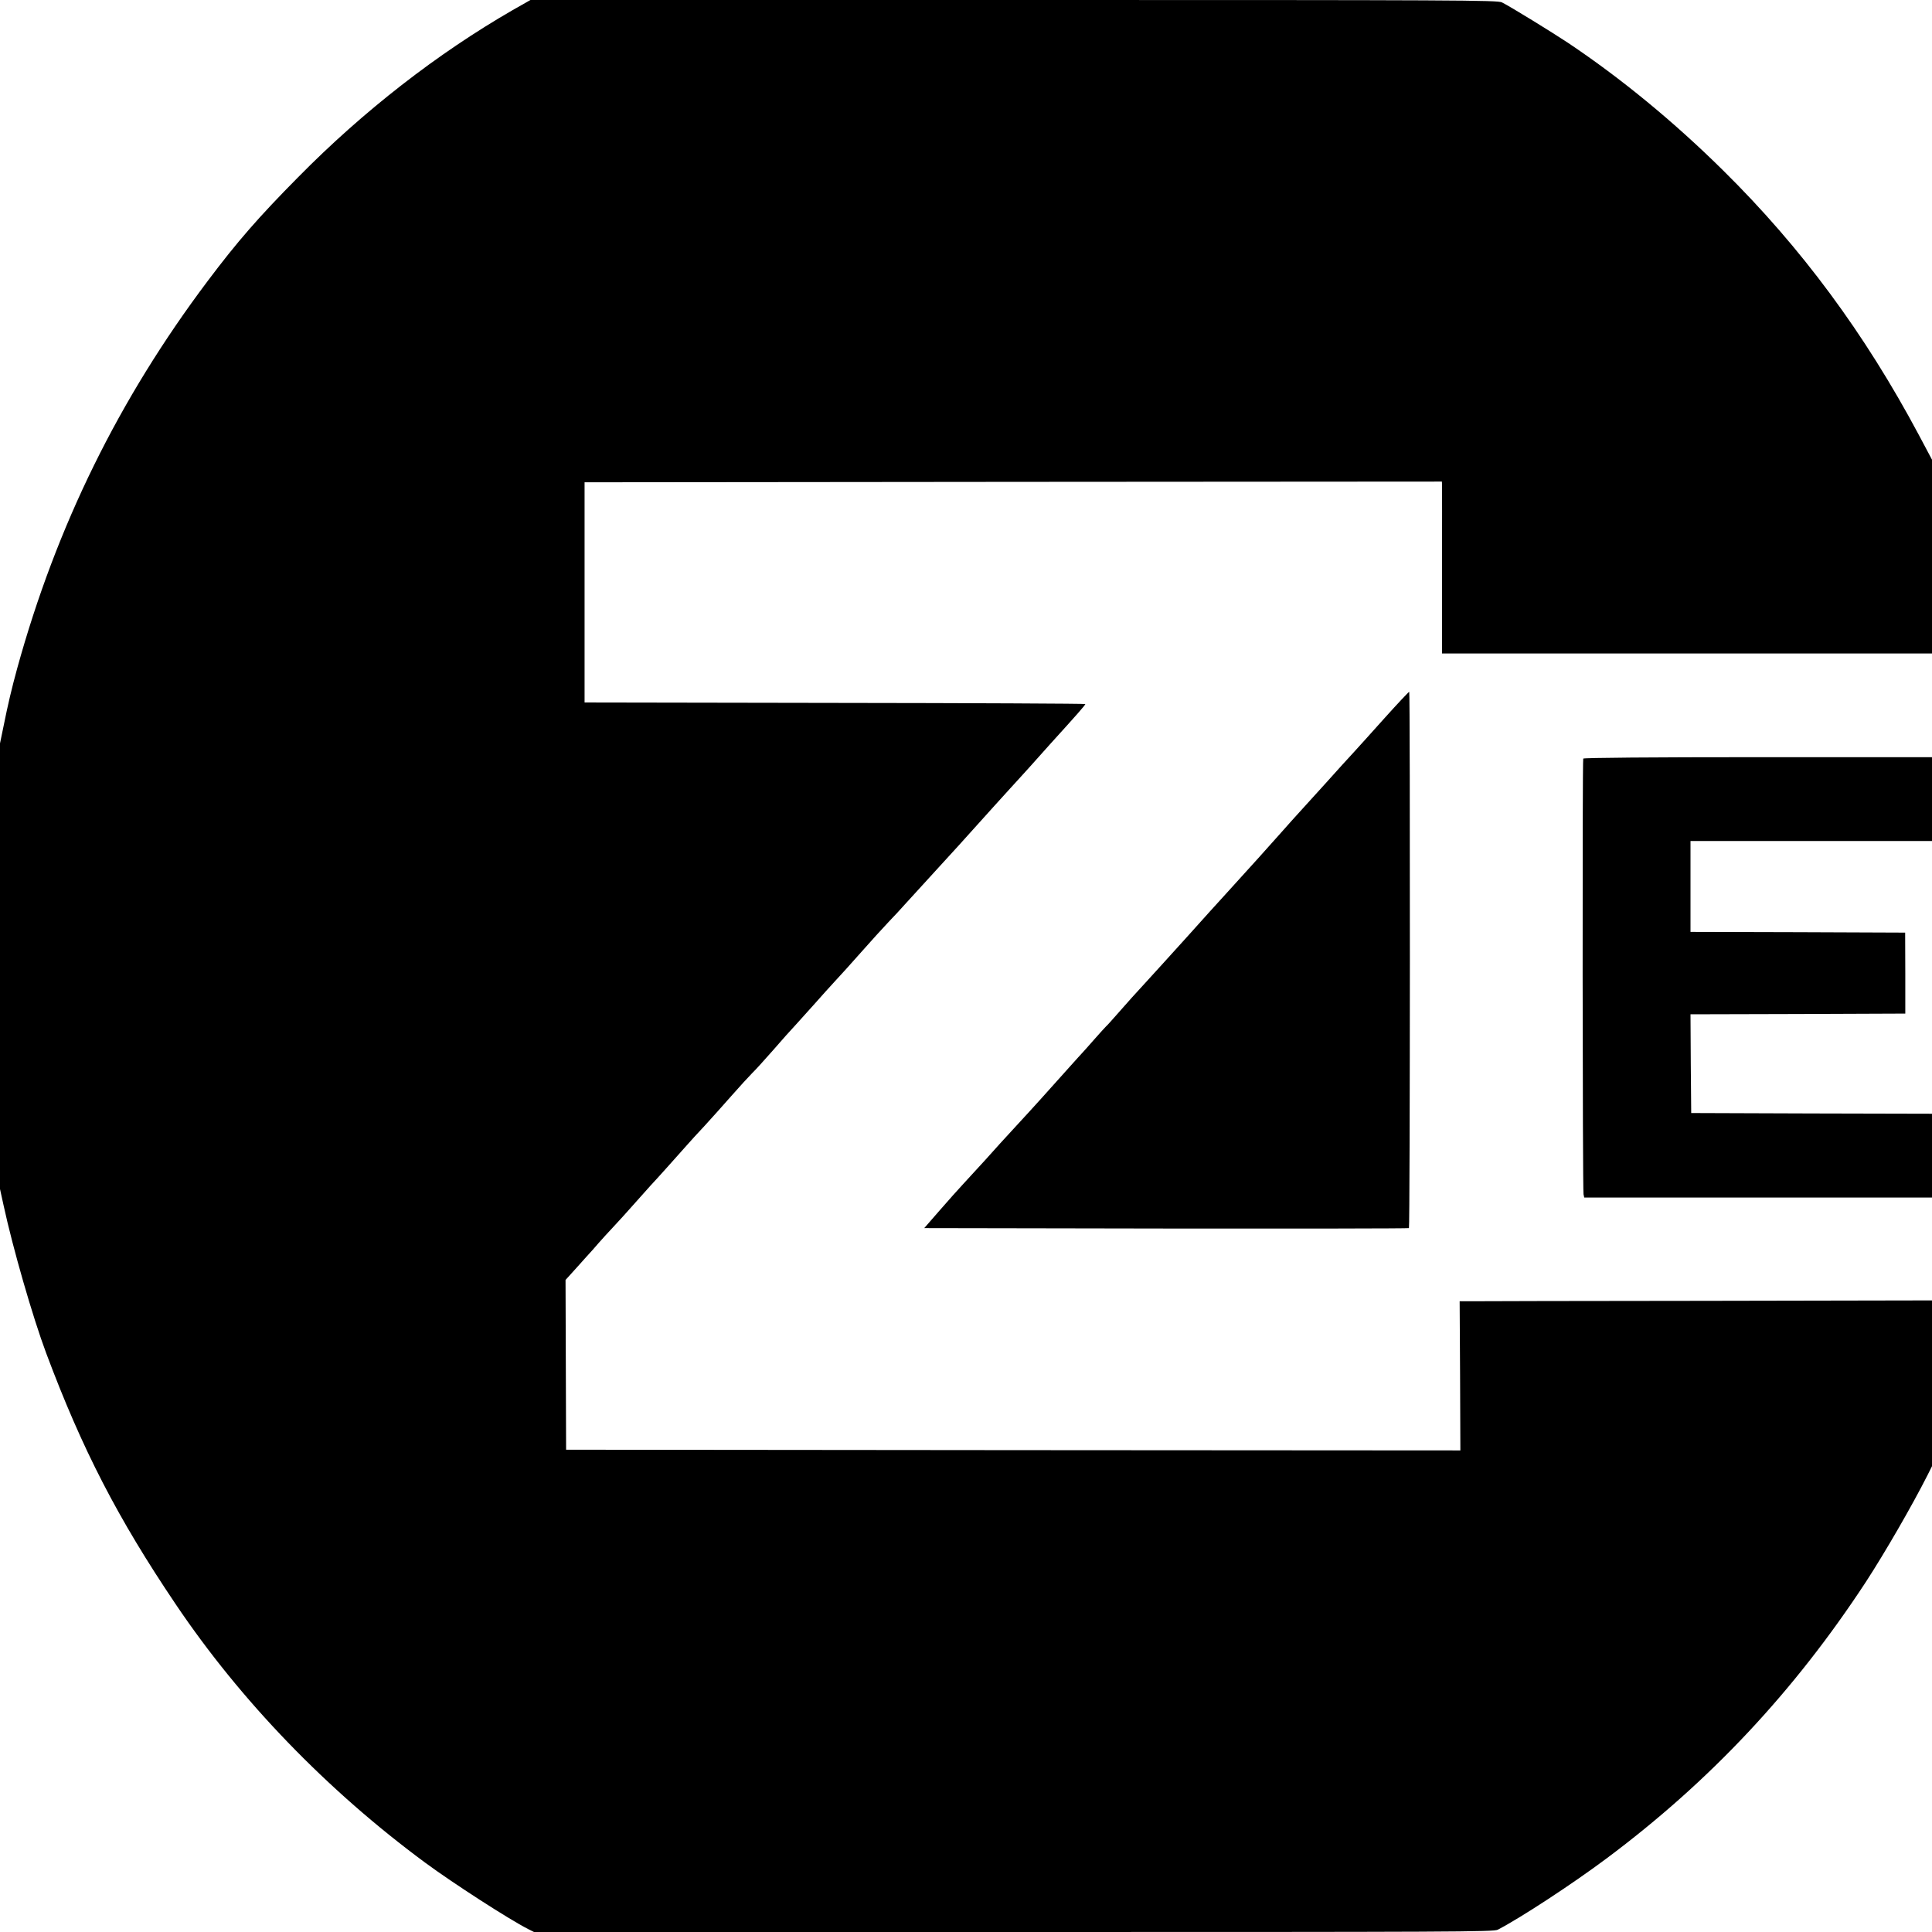
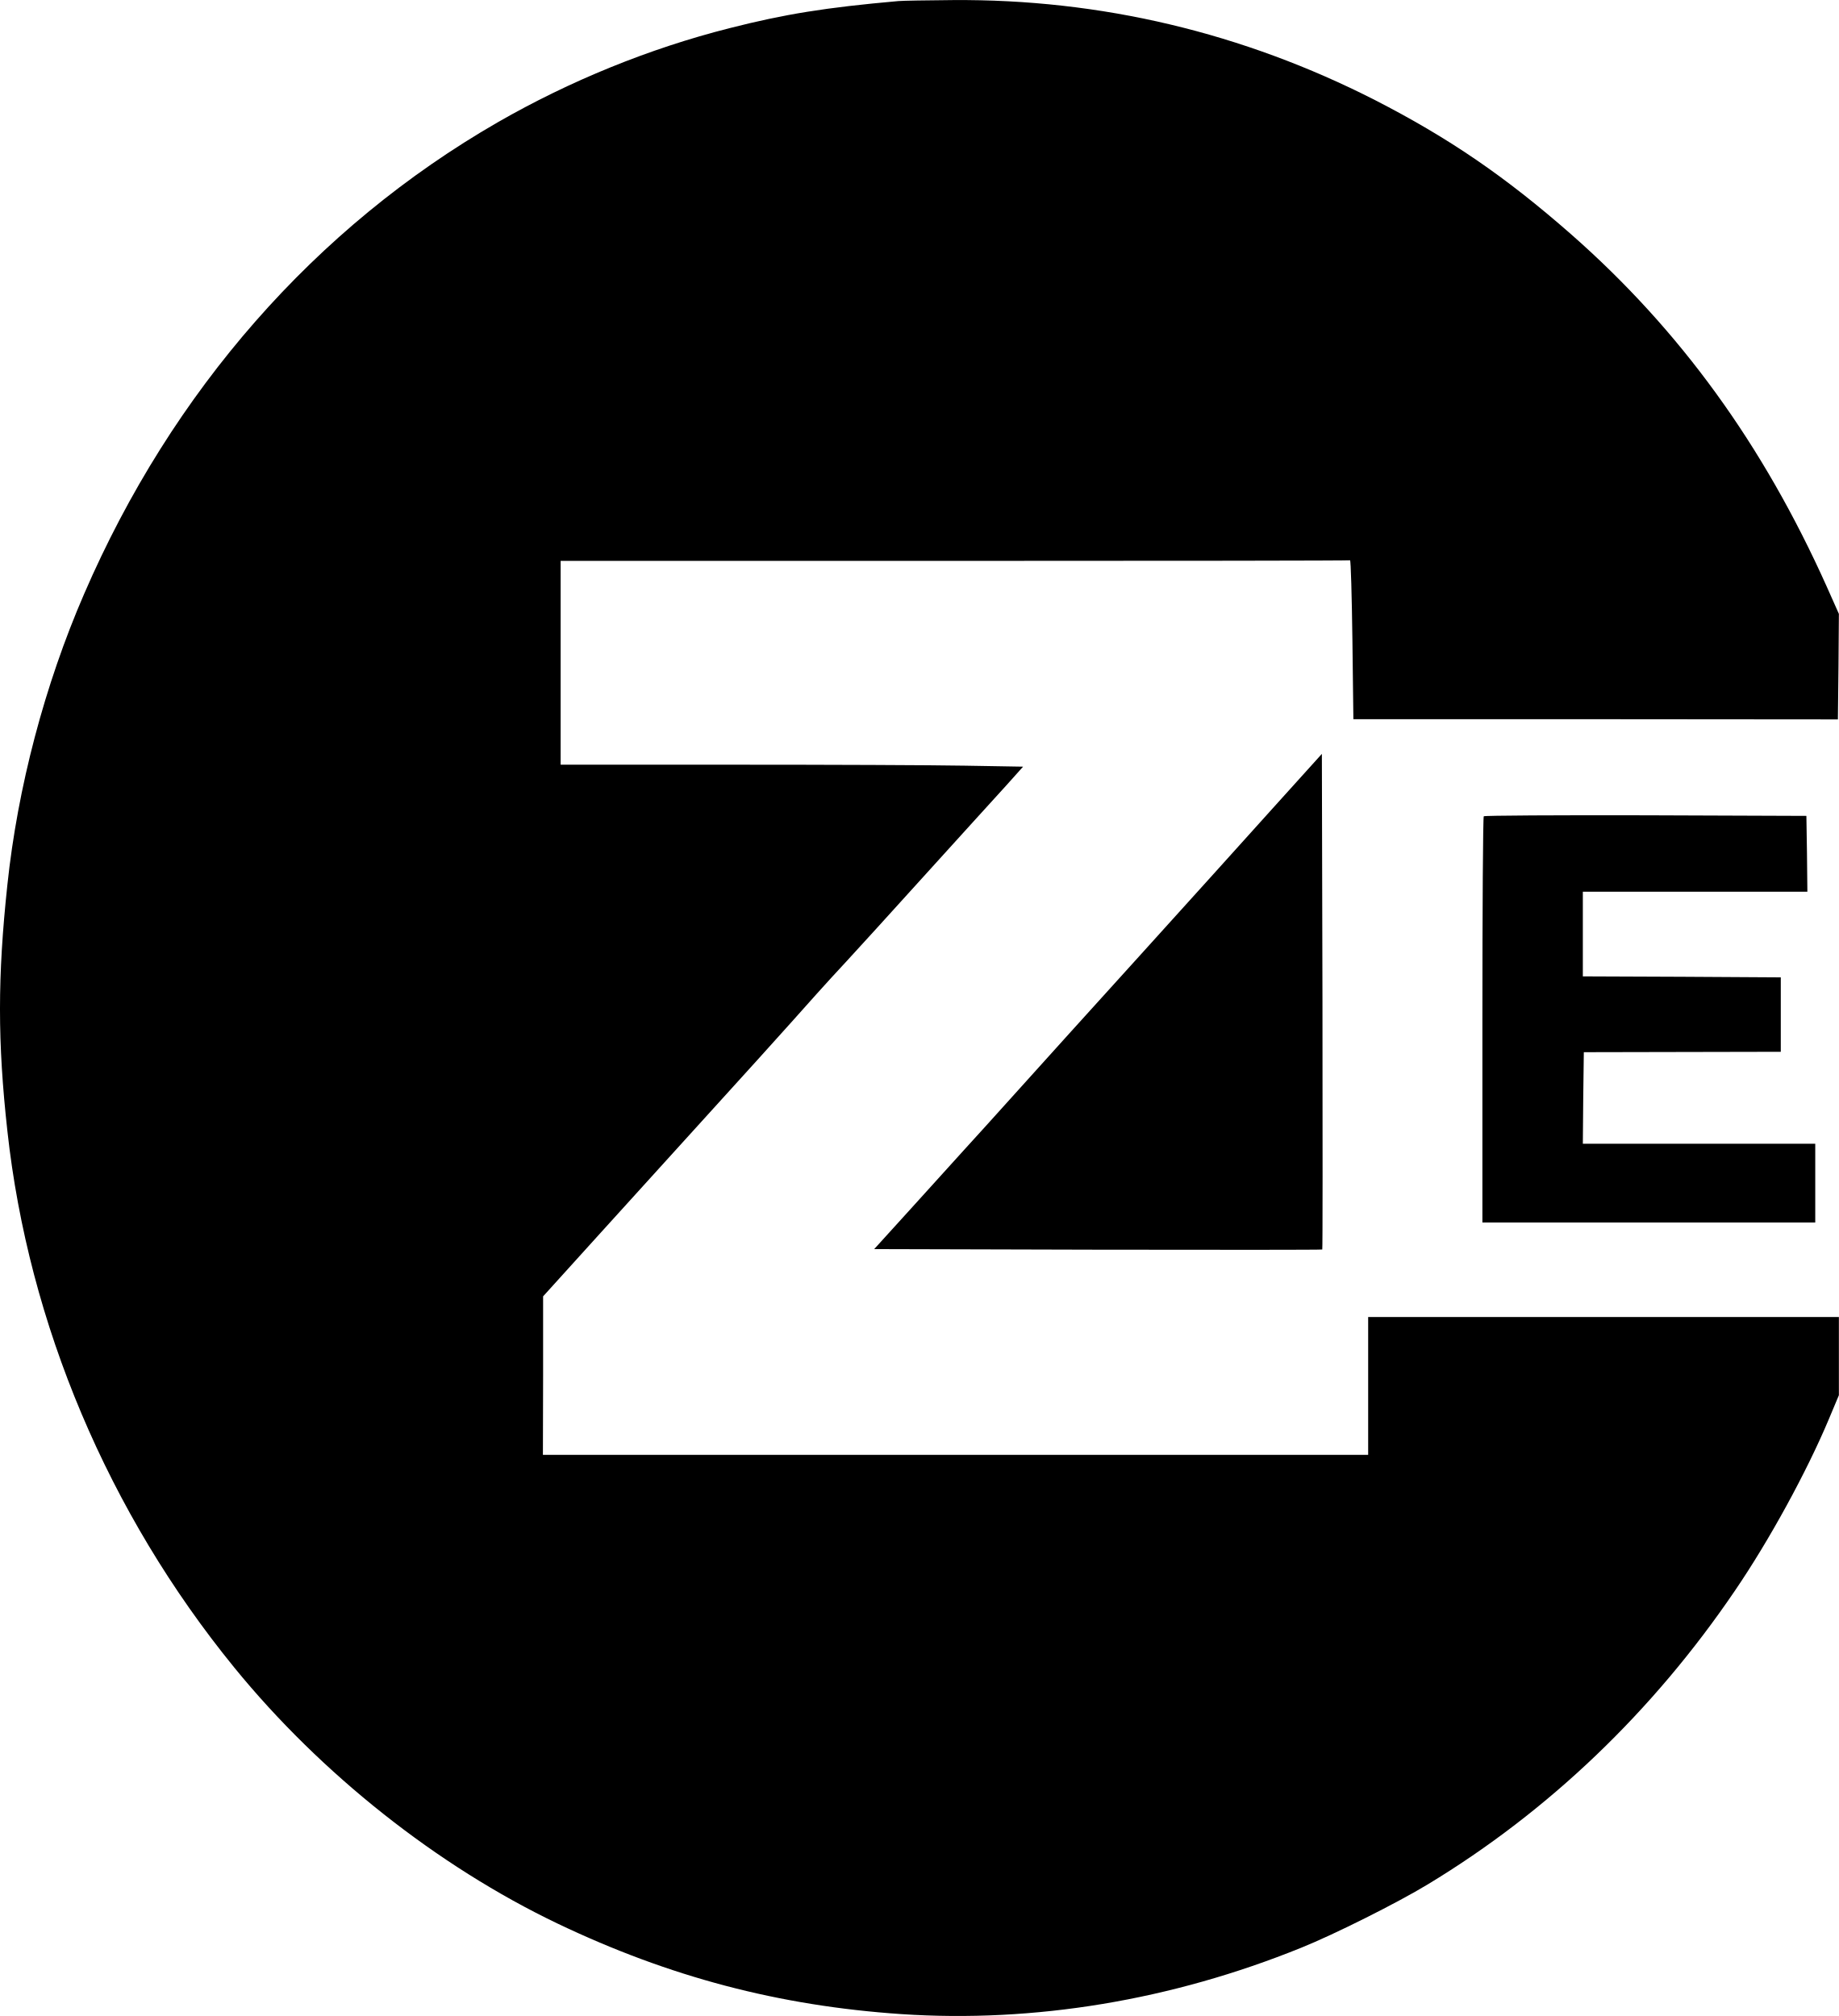
- <svg xmlns="http://www.w3.org/2000/svg" version="1.0" width="1360pt" height="1360pt" viewBox="0 0 1360 1360" preserveAspectRatio="xMidYMid meet">
-   <g transform="translate(0,1360) scale(0.1,-0.1)" fill="#000000" stroke="none">
-     <path d="M3609 13529 c-529 -305 -1051 -710 -1510 -1176 -279 -282 -428 -453 -637 -731 -625 -831 -1064 -1723 -1341 -2727 -38 -139 -65 -252 -96 -407 l-25 -121 0 -1569 0 -1568 25 -114 c65 -301 206 -790 300 -1041 254 -679 504 -1163 912 -1768 458 -680 1064 -1308 1756 -1819 198 -146 589 -398 724 -467 l42 -21 3376 0 c3117 0 3378 1 3408 16 162 84 521 319 765 501 729 544 1322 1177 1827 1948 134 206 326 538 434 752 l31 62 0 583 0 584 -1592 -3 c-876 -1 -1624 -2 -1663 -3 l-70 0 3 -525 2 -525 -3147 2 -3148 3 -2 598 -2 597 47 52 c26 29 70 77 97 108 28 30 68 75 89 100 22 25 69 77 105 115 36 39 98 106 136 150 39 44 95 106 125 140 51 54 170 188 260 289 19 22 73 81 119 130 46 50 131 145 189 211 58 66 124 138 146 160 23 22 88 94 146 160 57 66 131 149 165 185 33 36 94 104 135 150 41 47 102 114 135 150 34 36 117 128 185 205 68 77 156 174 195 215 40 41 92 98 116 125 25 28 124 136 220 241 96 104 228 250 294 324 66 74 168 186 226 250 58 63 121 133 140 154 19 22 84 94 144 161 188 207 245 272 245 279 0 3 -793 7 -1762 8 l-1763 3 0 775 0 775 3018 3 3017 2 1 -22 c0 -13 1 -285 0 -605 l0 -583 1724 0 1725 0 0 682 0 682 -93 175 c-380 713 -828 1319 -1376 1860 -348 344 -719 649 -1094 900 -107 71 -402 253 -464 284 -30 16 -291 17 -3436 17 l-3403 0 -125 -71z" />
-     <path d="M9749 8548 c-90 -101 -189 -210 -219 -243 -31 -33 -119 -130 -195 -215 -77 -85 -160 -177 -186 -205 -25 -27 -84 -93 -130 -145 -82 -93 -220 -246 -383 -425 -46 -49 -171 -189 -280 -310 -109 -121 -242 -267 -295 -325 -54 -58 -135 -148 -180 -200 -46 -52 -88 -100 -95 -105 -6 -6 -45 -48 -86 -95 -41 -47 -77 -87 -80 -90 -3 -3 -46 -50 -95 -105 -152 -170 -245 -274 -370 -409 -67 -72 -165 -180 -219 -241 -55 -60 -125 -137 -156 -170 -31 -33 -105 -116 -165 -185 l-109 -125 1703 -3 c938 -1 1707 0 1709 3 8 8 9 3775 2 3775 -4 0 -81 -82 -171 -182z" />
-     <path d="M11145 8260 c-7 -11 -5 -3036 2 -3067 l5 -23 1224 0 1224 0 0 295 0 295 -847 2 -848 3 -3 347 -2 348 756 2 756 3 0 285 -1 285 -755 3 -756 2 0 320 0 320 850 0 850 0 0 295 0 295 -1225 0 c-745 0 -1226 -4 -1230 -10z" />
+ <svg xmlns="http://www.w3.org/2000/svg" version="1.0" width="933.68pt" height="1023.8pt" viewBox="0 0 933.68 1023.8" preserveAspectRatio="xMidYMid meet">
+   <g transform="translate(-45.35247,1023.84) scale(0.1,-0.1)" fill="#000000" stroke="none">
+     <path d="M5015 10233 c-371 -33 -576 -66 -859 -138 -406 -103 -809 -267 -1176 -478 -925 -533 -1653 -1363 -2099 -2394 -201 -463 -338 -985 -390 -1478 -50 -468 -50 -798 0 -1250 107 -980 513 -1941 1152 -2725 440 -540 1031 -1008 1641 -1300 567 -271 1124 -418 1746 -460 675 -45 1371 70 2030 337 169 68 488 228 643 322 613 371 1142 877 1559 1491 176 258 365 605 476 869 l52 124 0 198 0 199 -1195 0 -1195 0 0 -350 0 -350 -2095 0 -2095 0 1 403 0 402 285 315 c157 173 341 376 408 450 255 280 565 623 696 771 41 46 109 120 150 164 41 44 221 242 400 440 179 197 364 402 412 454 l86 96 -296 5 c-163 3 -692 5 -1174 5 l-878 0 0 518 0 517 2000 0 c1100 0 2003 1 2008 3 4 1 9 -180 12 -402 l5 -405 1230 0 1230 -1 3 268 2 268 -61 137 c-324 723 -746 1305 -1299 1791 -334 293 -619 488 -995 681 -671 342 -1392 514 -2145 508 -129 -1 -253 -3 -275 -5z" />
+     <path d="M6915 6133 c-137 -153 -441 -489 -675 -748 -234 -258 -513 -567 -619 -685 -106 -118 -230 -255 -275 -304 -44 -49 -165 -182 -267 -295 l-187 -206 1136 -3 c624 -1 1137 -1 1139 1 2 2 2 569 1 1261 l-3 1256 -250 -277z" />
+     <path d="M7987 6093 c-4 -3 -7 -469 -7 -1035 l0 -1028 845 0 845 0 0 200 0 200 -590 0 -590 0 2 233 3 232 500 1 500 1 0 189 0 189 -502 3 -503 2 0 215 0 215 570 0 570 0 -2 193 -3 192 -816 3 c-448 1 -819 -1 -822 -5z" />
  </g>
</svg>
